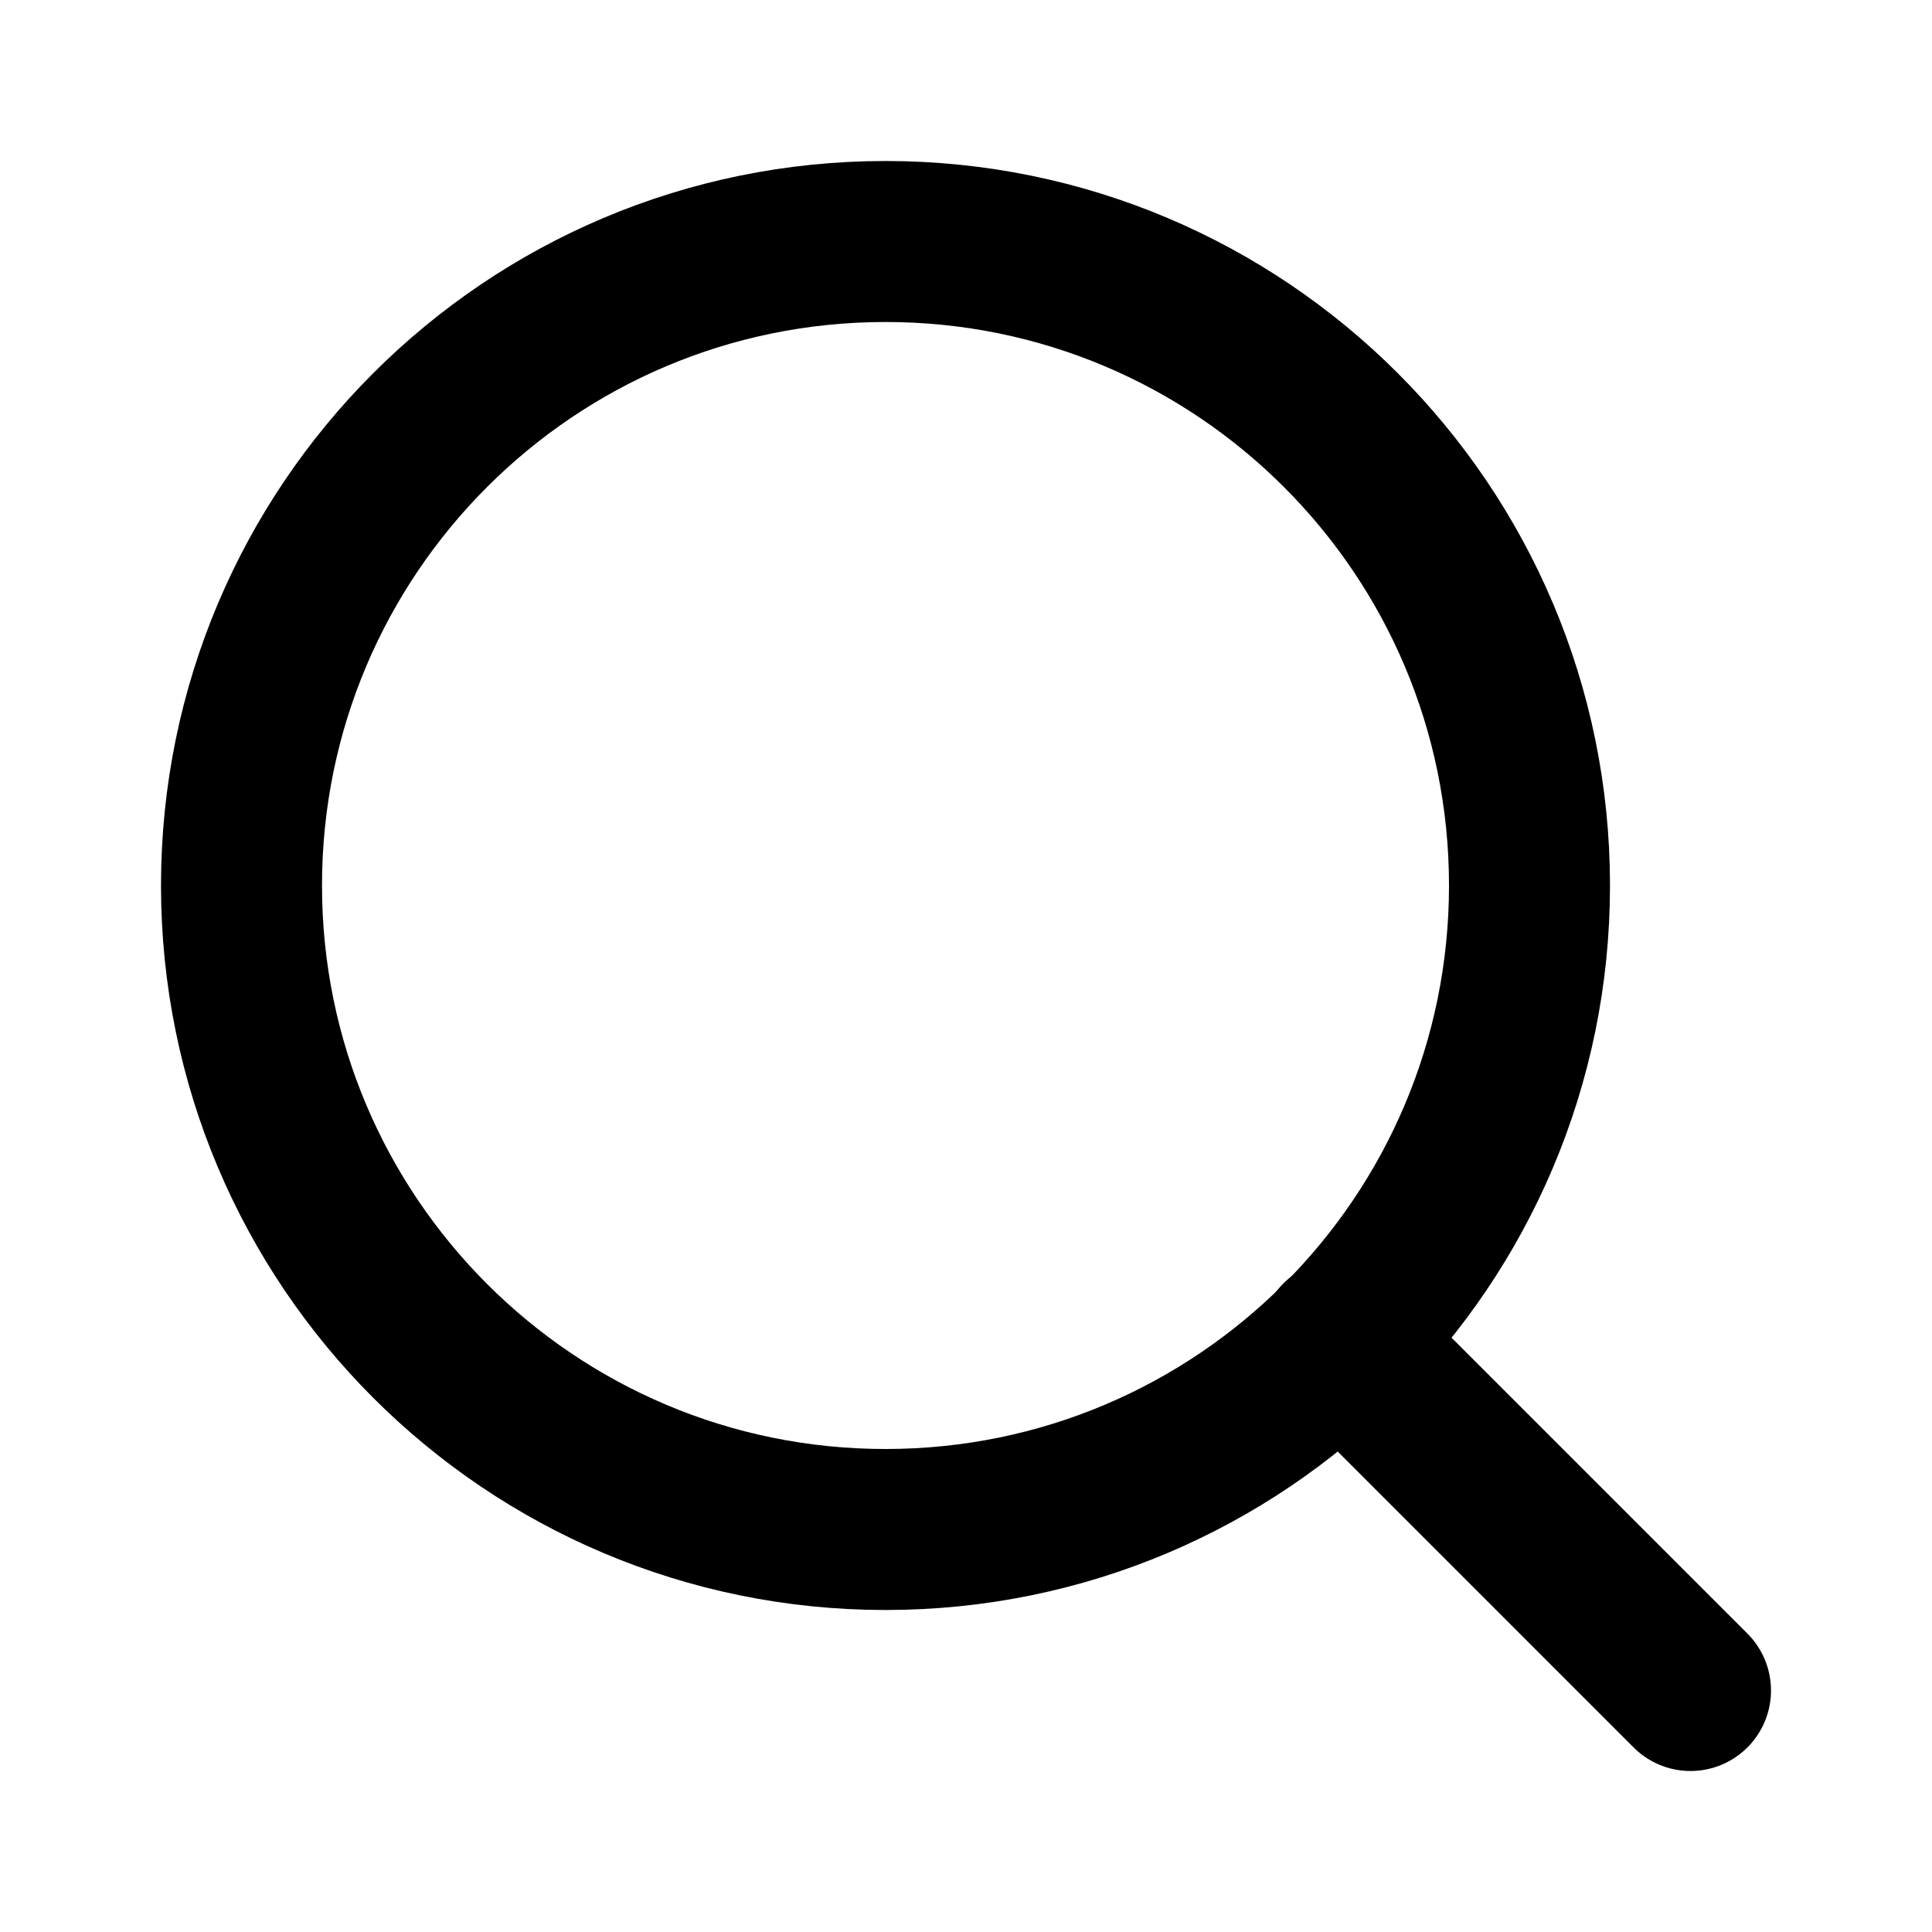
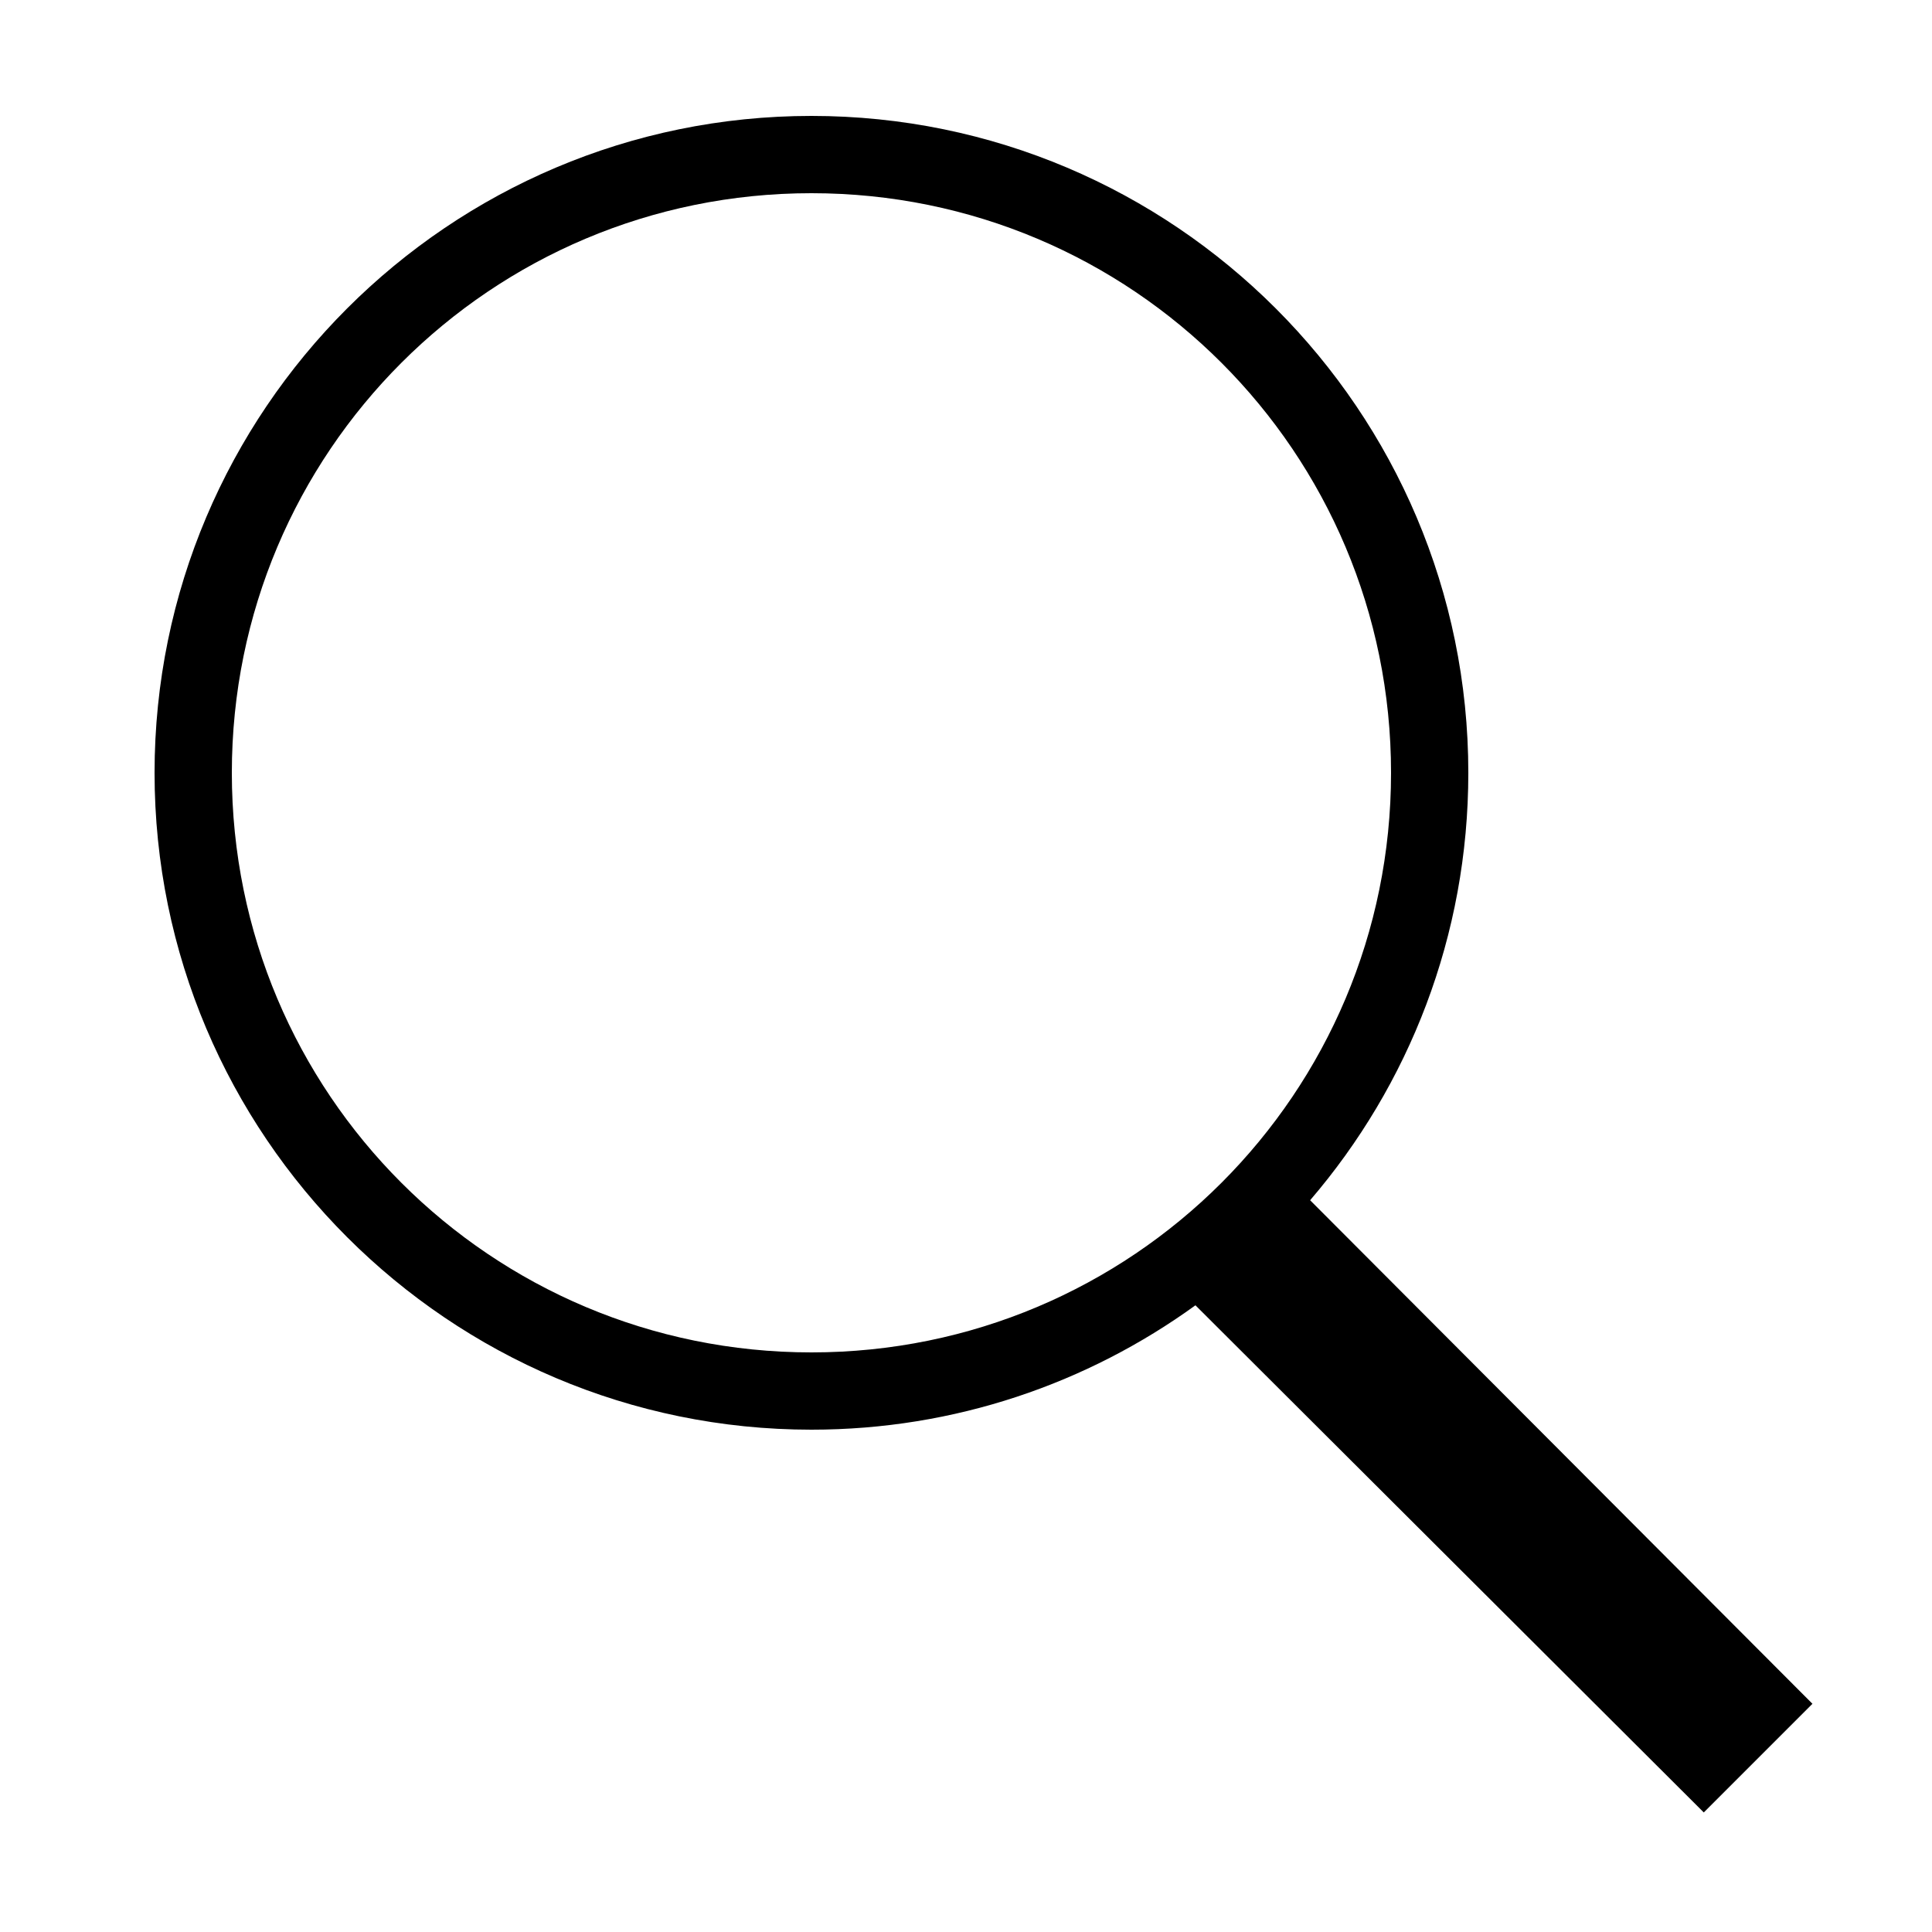
- <svg xmlns="http://www.w3.org/2000/svg" width="24" height="24" viewBox="0 0 24 24" fill="none" stroke="currentColor" stroke-width="2" stroke-linecap="round" stroke-linejoin="round" class="feather feather-search">
-   <circle cx="11" cy="11" r="8" />
-   <line x1="21" y1="21" x2="16.65" y2="16.65" />
+ <svg xmlns="http://www.w3.org/2000/svg" fill="#000000" viewBox="0 0 50 50" width="150px" height="150px">
+   <path d="M 21 3 C 11.621 3 4 10.621 4 20 C 4 29.379 11.621 37 21 37 C 24.711 37 28.141 35.805 30.938 33.781 L 44.094 46.906 L 46.906 44.094 L 33.906 31.062 C 36.461 28.086 38 24.223 38 20 C 38 10.621 30.379 3 21 3 Z M 21 5 C 29.297 5 36 11.703 36 20 C 36 28.297 29.297 35 21 35 C 12.703 35 6 28.297 6 20 C 6 11.703 12.703 5 21 5 Z" />
</svg>
